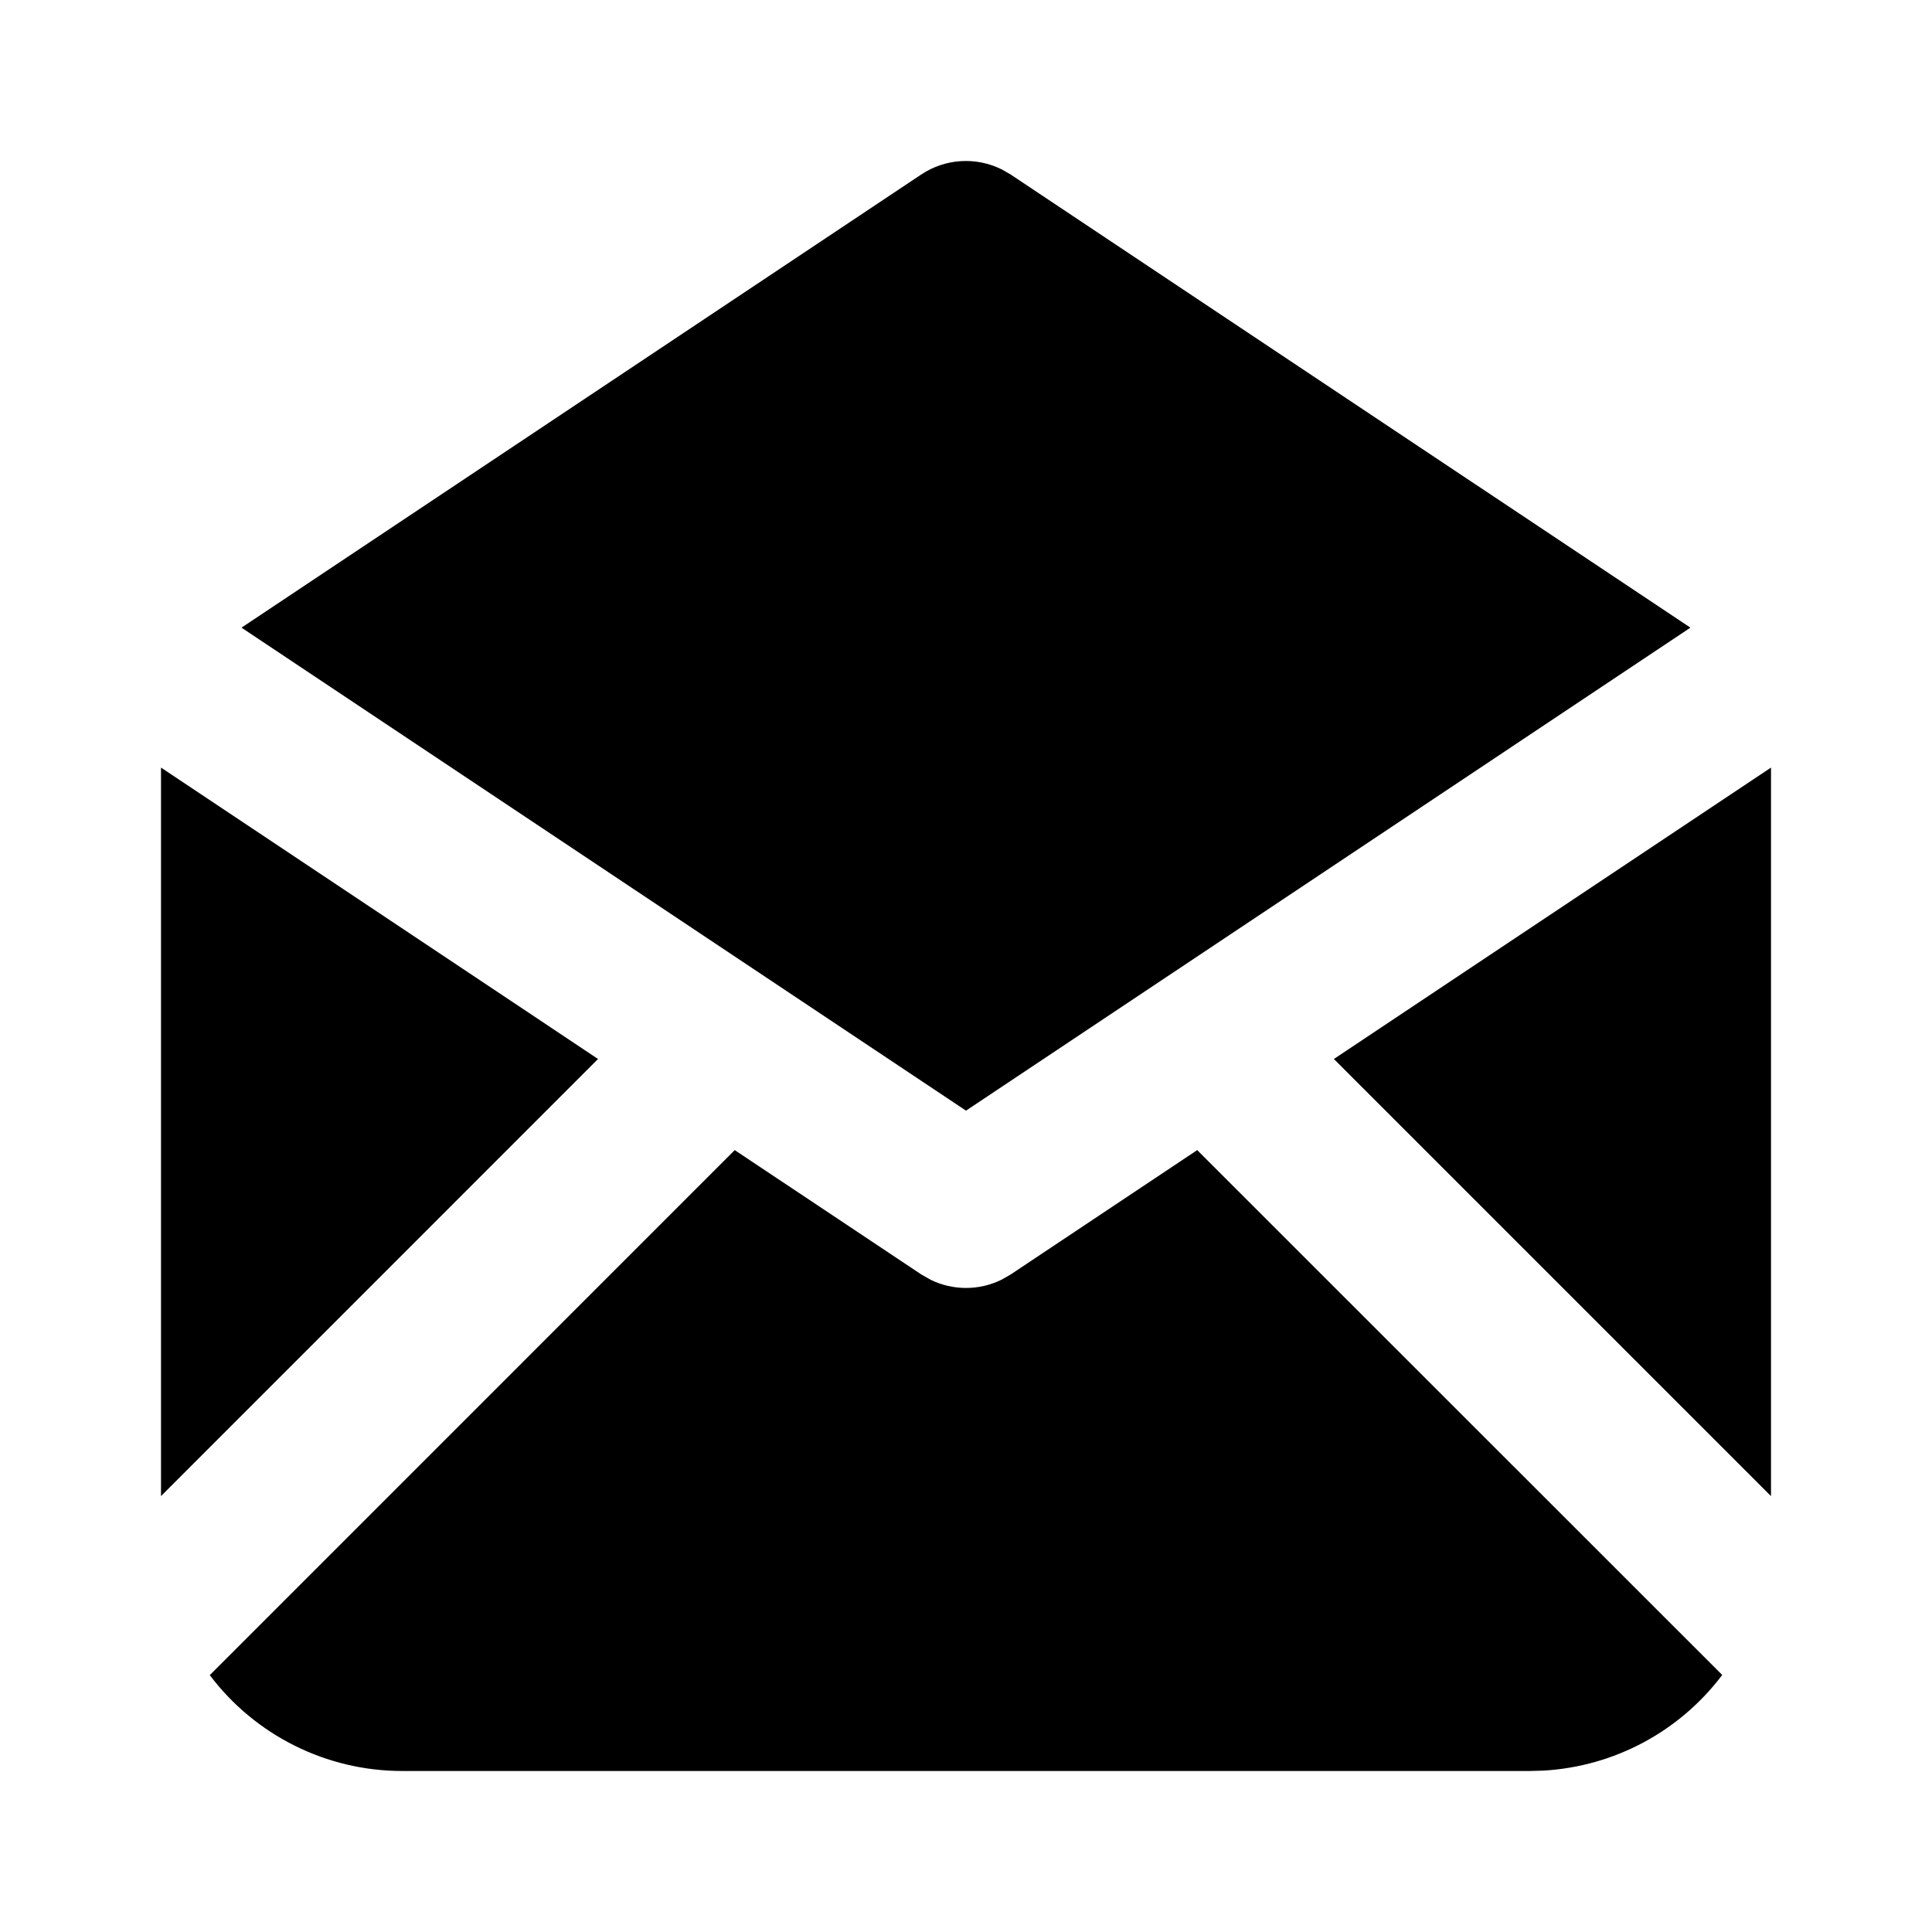
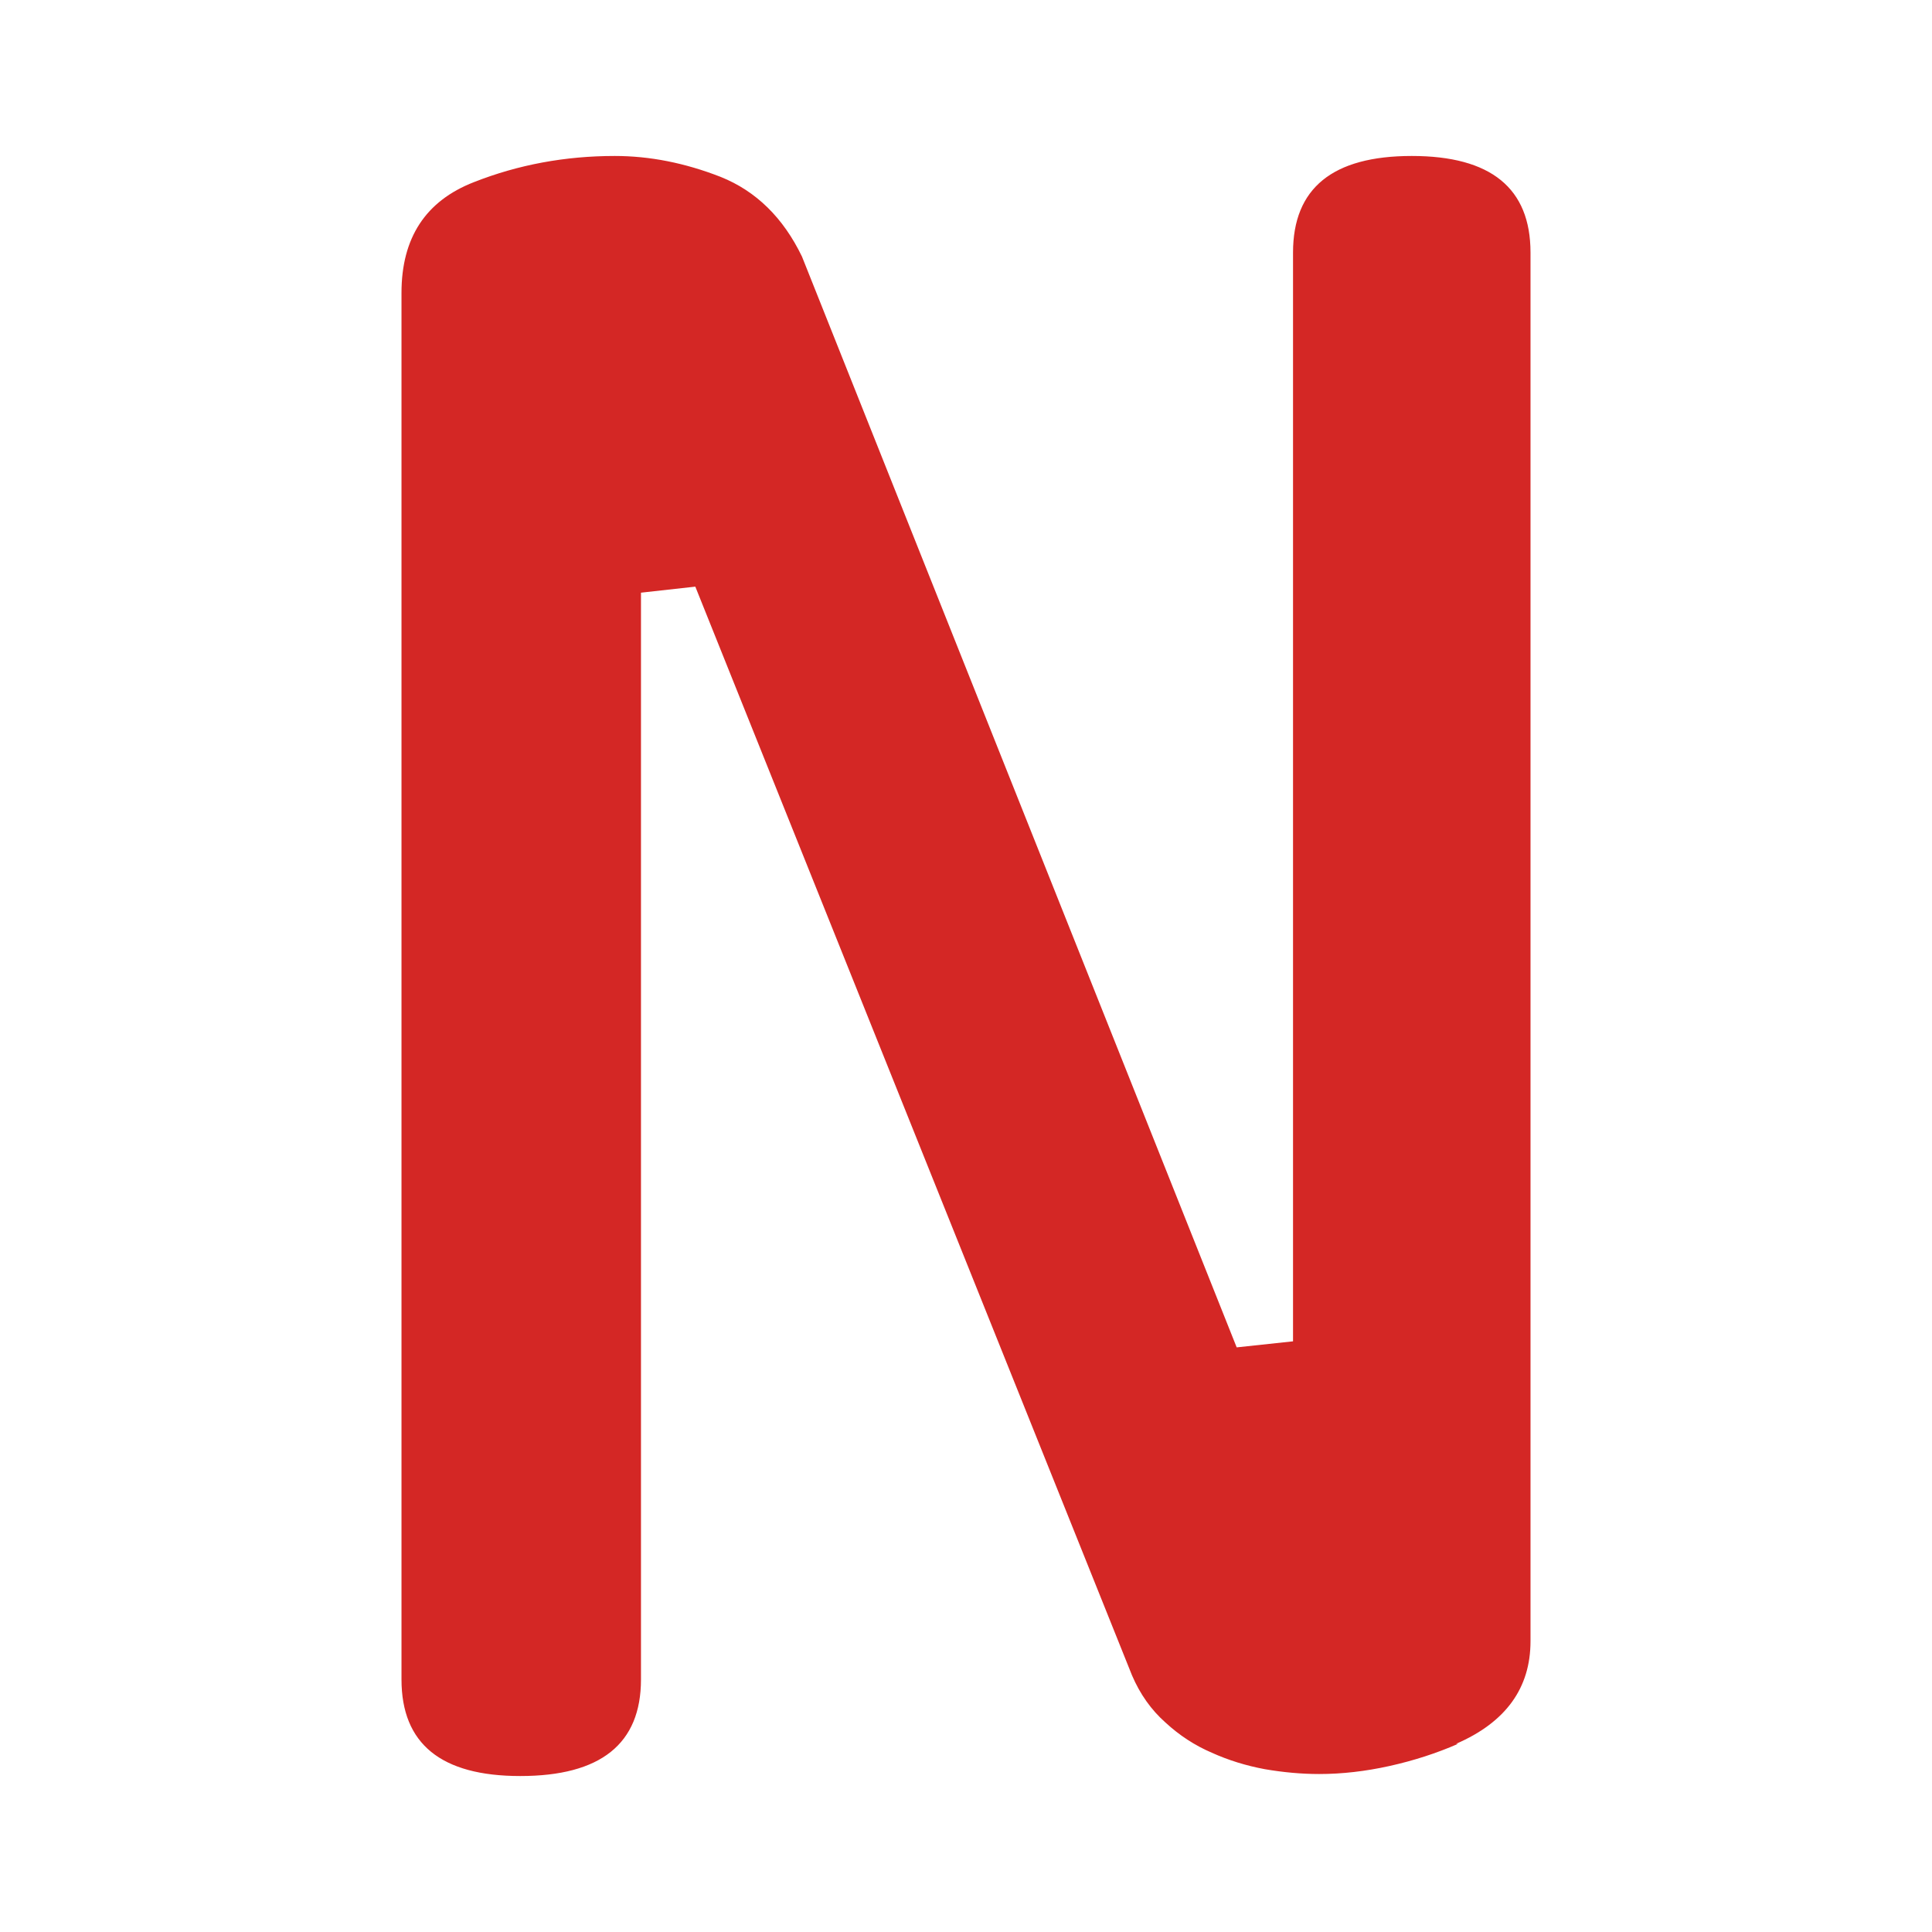
- <svg xmlns="http://www.w3.org/2000/svg" width="24" height="24" viewBox="0 0 24 24" fill="currentColor" class="icon icon-tabler icons-tabler-filled icon-tabler-mail-opened">
-   <path stroke="none" d="M0 0h24v24H0z" fill="none" />
-   <path d="M14.872 14.287l6.522 6.52a2.996 2.996 0 0 1 -2.218 1.188l-.176 .005h-14a2.995 2.995 0 0 1 -2.394 -1.191l6.521 -6.522l2.318 1.545l.116 .066a1 1 0 0 0 .878 0l.116 -.066l2.317 -1.545z" />
-   <path d="M2 9.535l5.429 3.62l-5.429 5.43z" />
-   <path d="M22 9.535v9.05l-5.43 -5.43z" />
-   <path d="M12.44 2.102l.115 .066l8.444 5.629l-8.999 6l-9 -6l8.445 -5.63a1 1 0 0 1 .994 -.065z" />
+ <svg xmlns="http://www.w3.org/2000/svg" width="24" height="24" viewBox="0 0 48 48" fill="none">
+   <path fill="#d42725" transform="translate(5.975 43.825)" d="M26.15-10.5L26.15-37.55Q26.15-39.95 29.1-39.95L29.1-39.95Q32.05-39.95 32.05-37.55L32.05-37.55 32.05-3.05Q32.05-1.3 30.2-0.5L30.2-0.5 30.25-0.5Q29.45-0.15 28.55 0.05 27.65 0.25 26.8 0.25L26.8 0.25Q26.15 0.25 25.45 0.13 24.75 0 24.13-0.28 23.5-0.55 22.98-1.03 22.45-1.5 22.15-2.2L22.15-2.2 11.3-29.25 9.95-29.1 9.95-2.1Q9.95 0.3 6.95 0.3L6.95 0.3Q4 0.3 4-2.1L4-2.1 4-36.55Q4-38.6 5.8-39.3L5.8-39.3Q7.45-39.95 9.3-39.95L9.3-39.95Q10.6-39.95 11.93-39.43 13.25-38.9 13.95-37.45L13.95-37.45 24.75-10.35 26.15-10.5Z" />
</svg>
